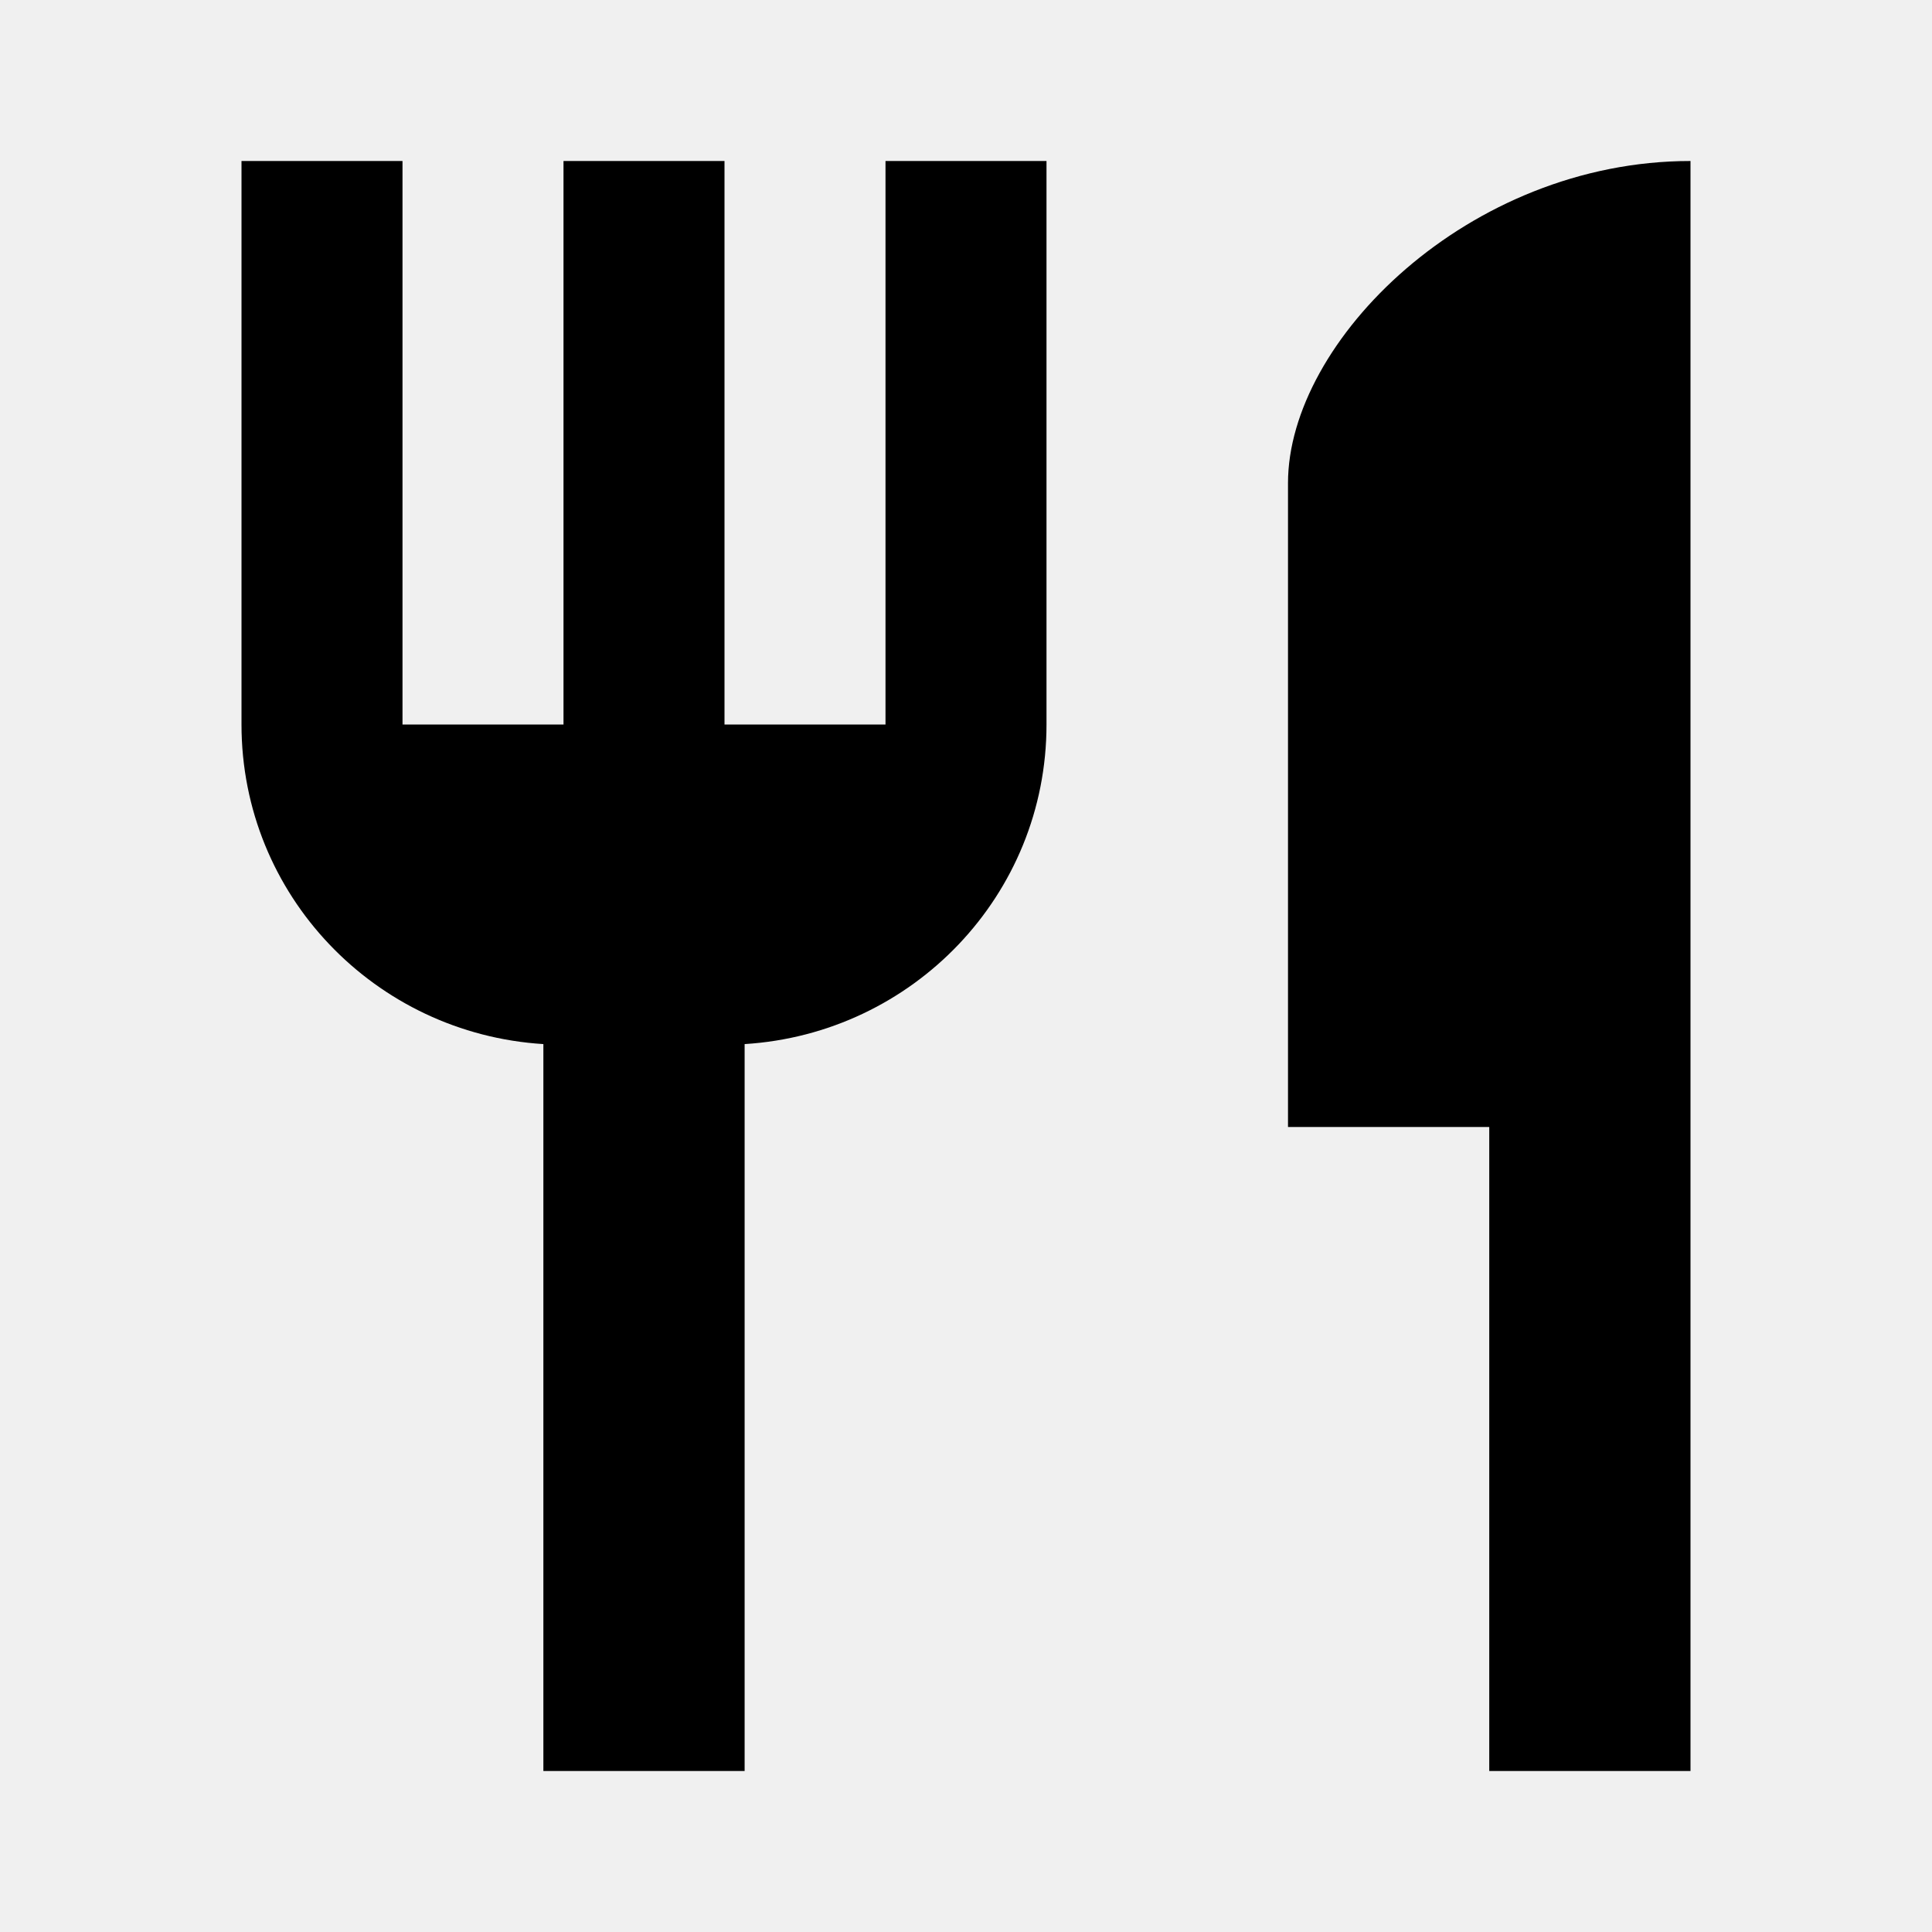
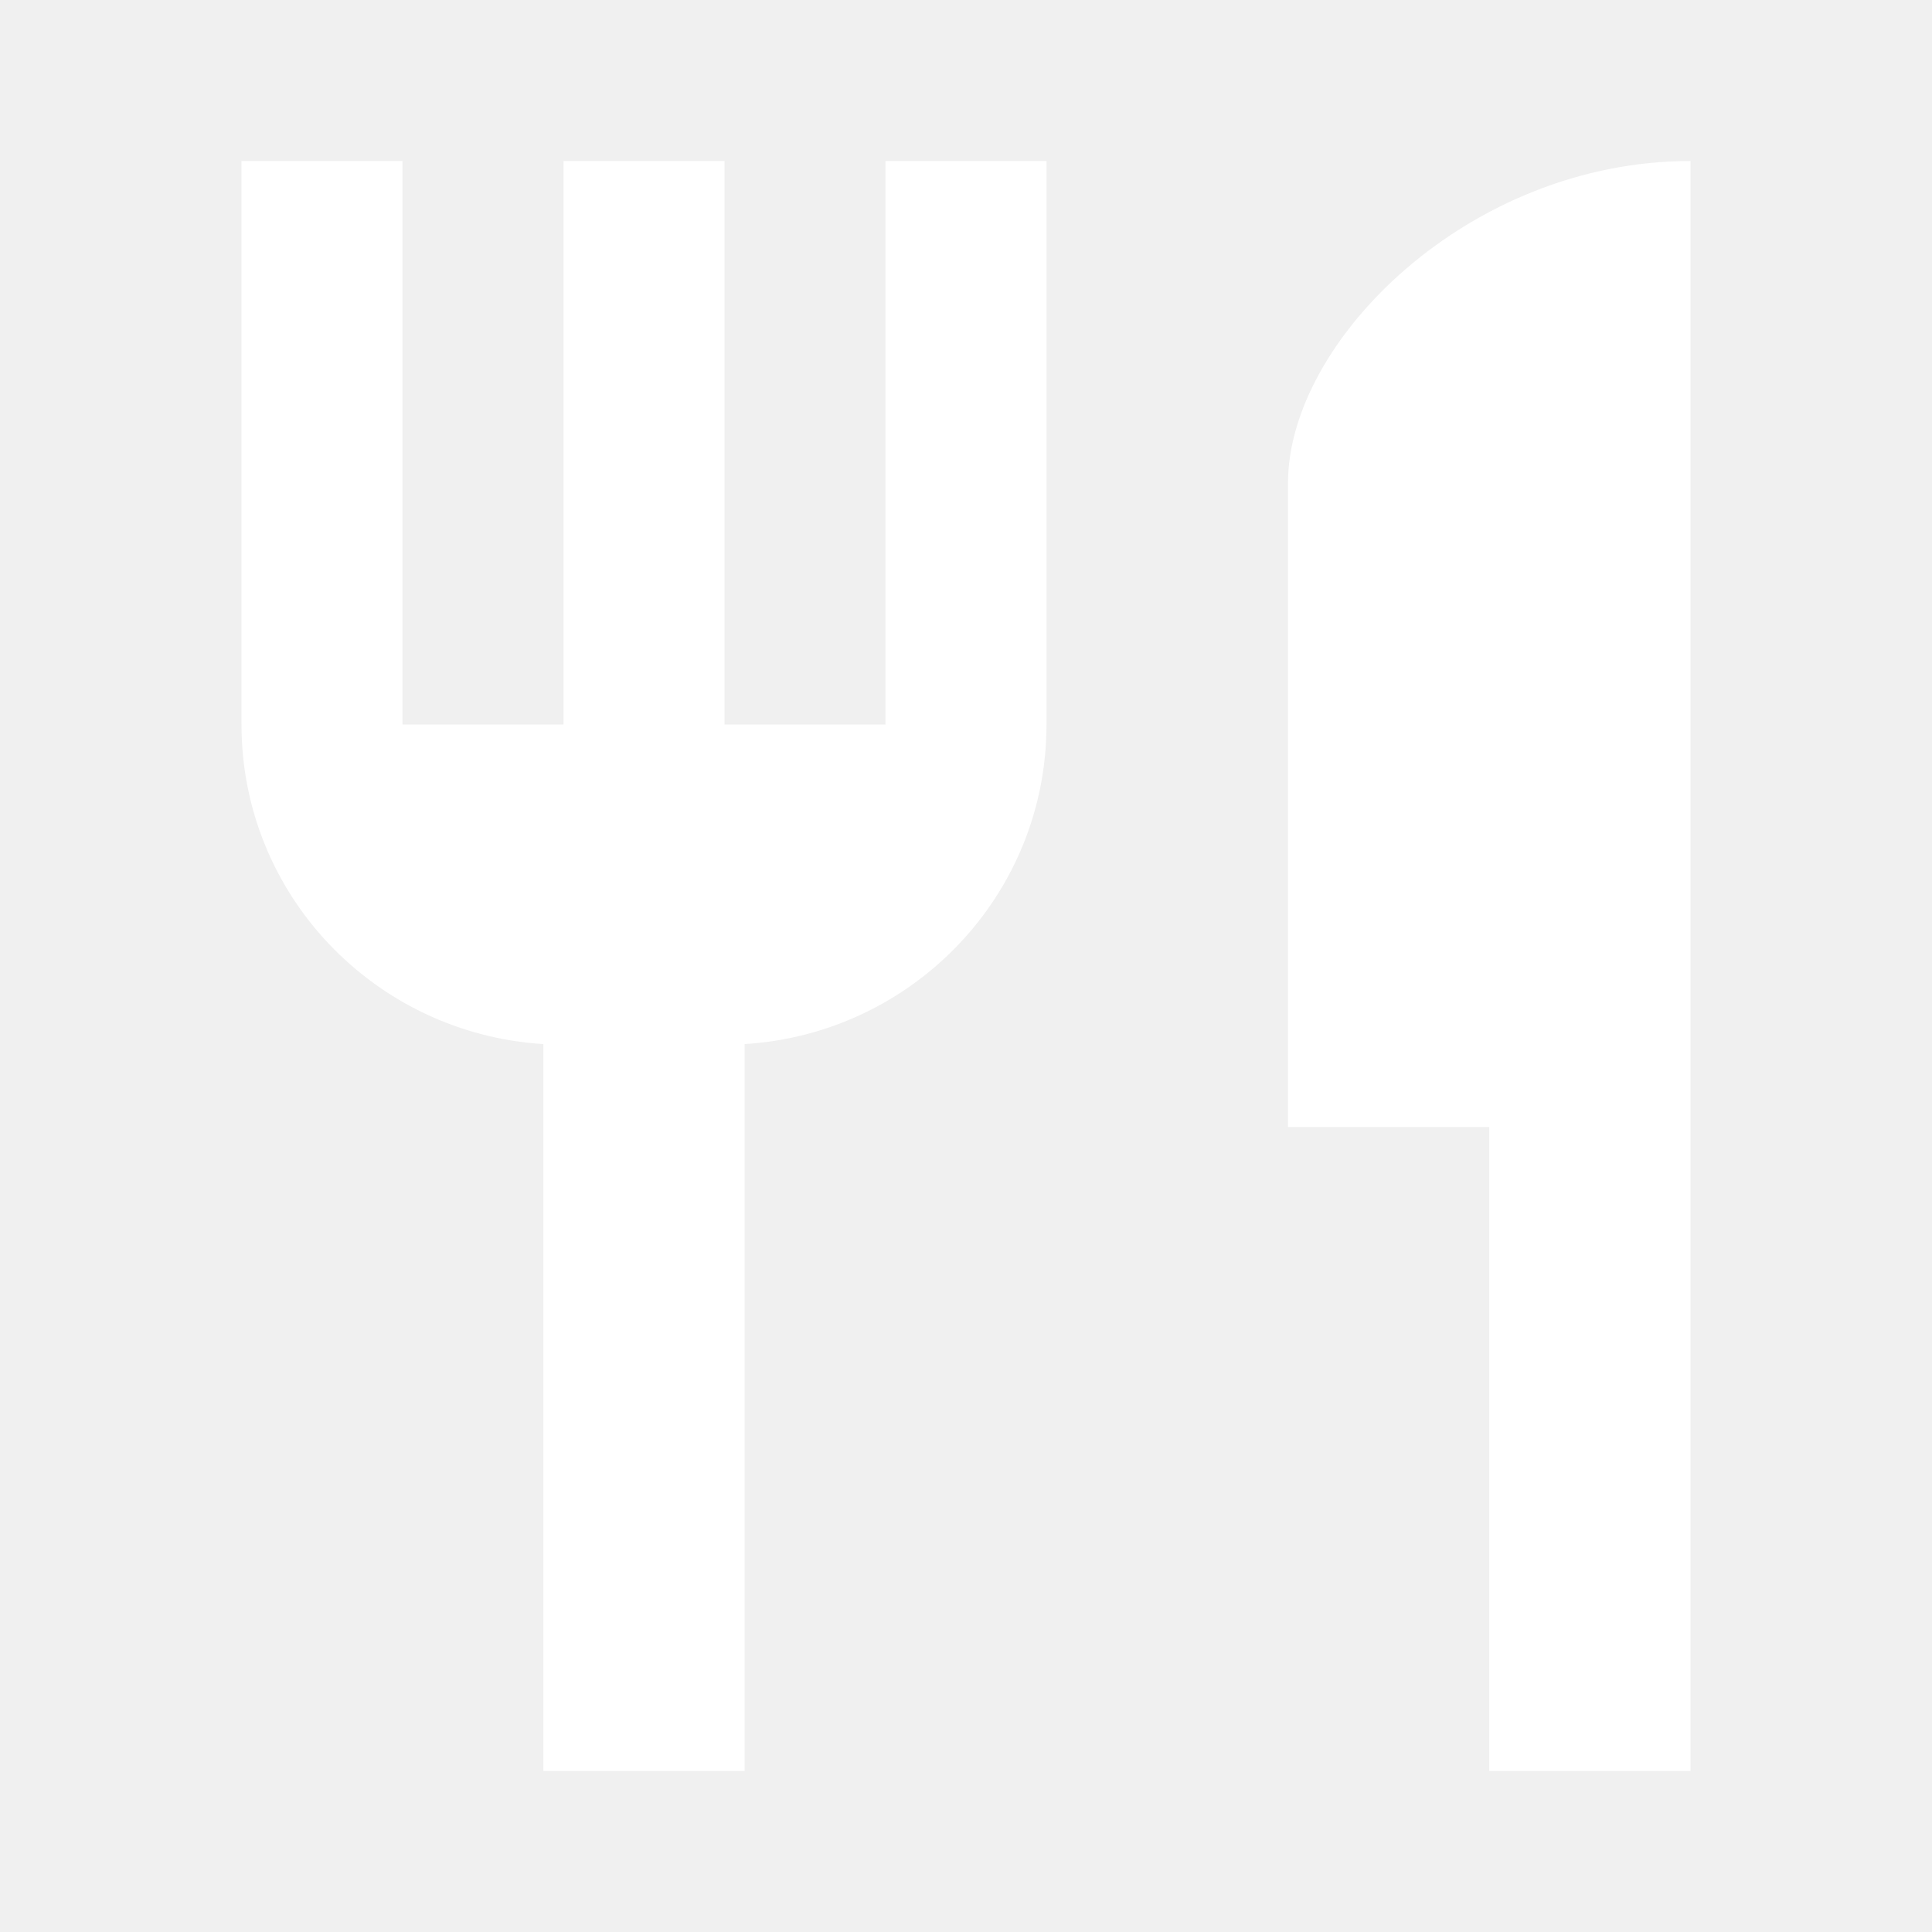
- <svg xmlns="http://www.w3.org/2000/svg" width="24" height="24" viewBox="0 0 24 24">
+ <svg xmlns="http://www.w3.org/2000/svg" width="24" height="24" fill="#fff" viewBox="0 0 24 24">
  <path d="M11 9H9V2H7v7H5V2H3v7c0 2.12 1.66 3.84 3.75 3.97V22h2.5v-9.03C11.34 12.84 13 11.12 13 9V2h-2v7zm5-3v8h2.5v8H21V2c-2.76 0-5 2.24-5 4z" />
</svg>
